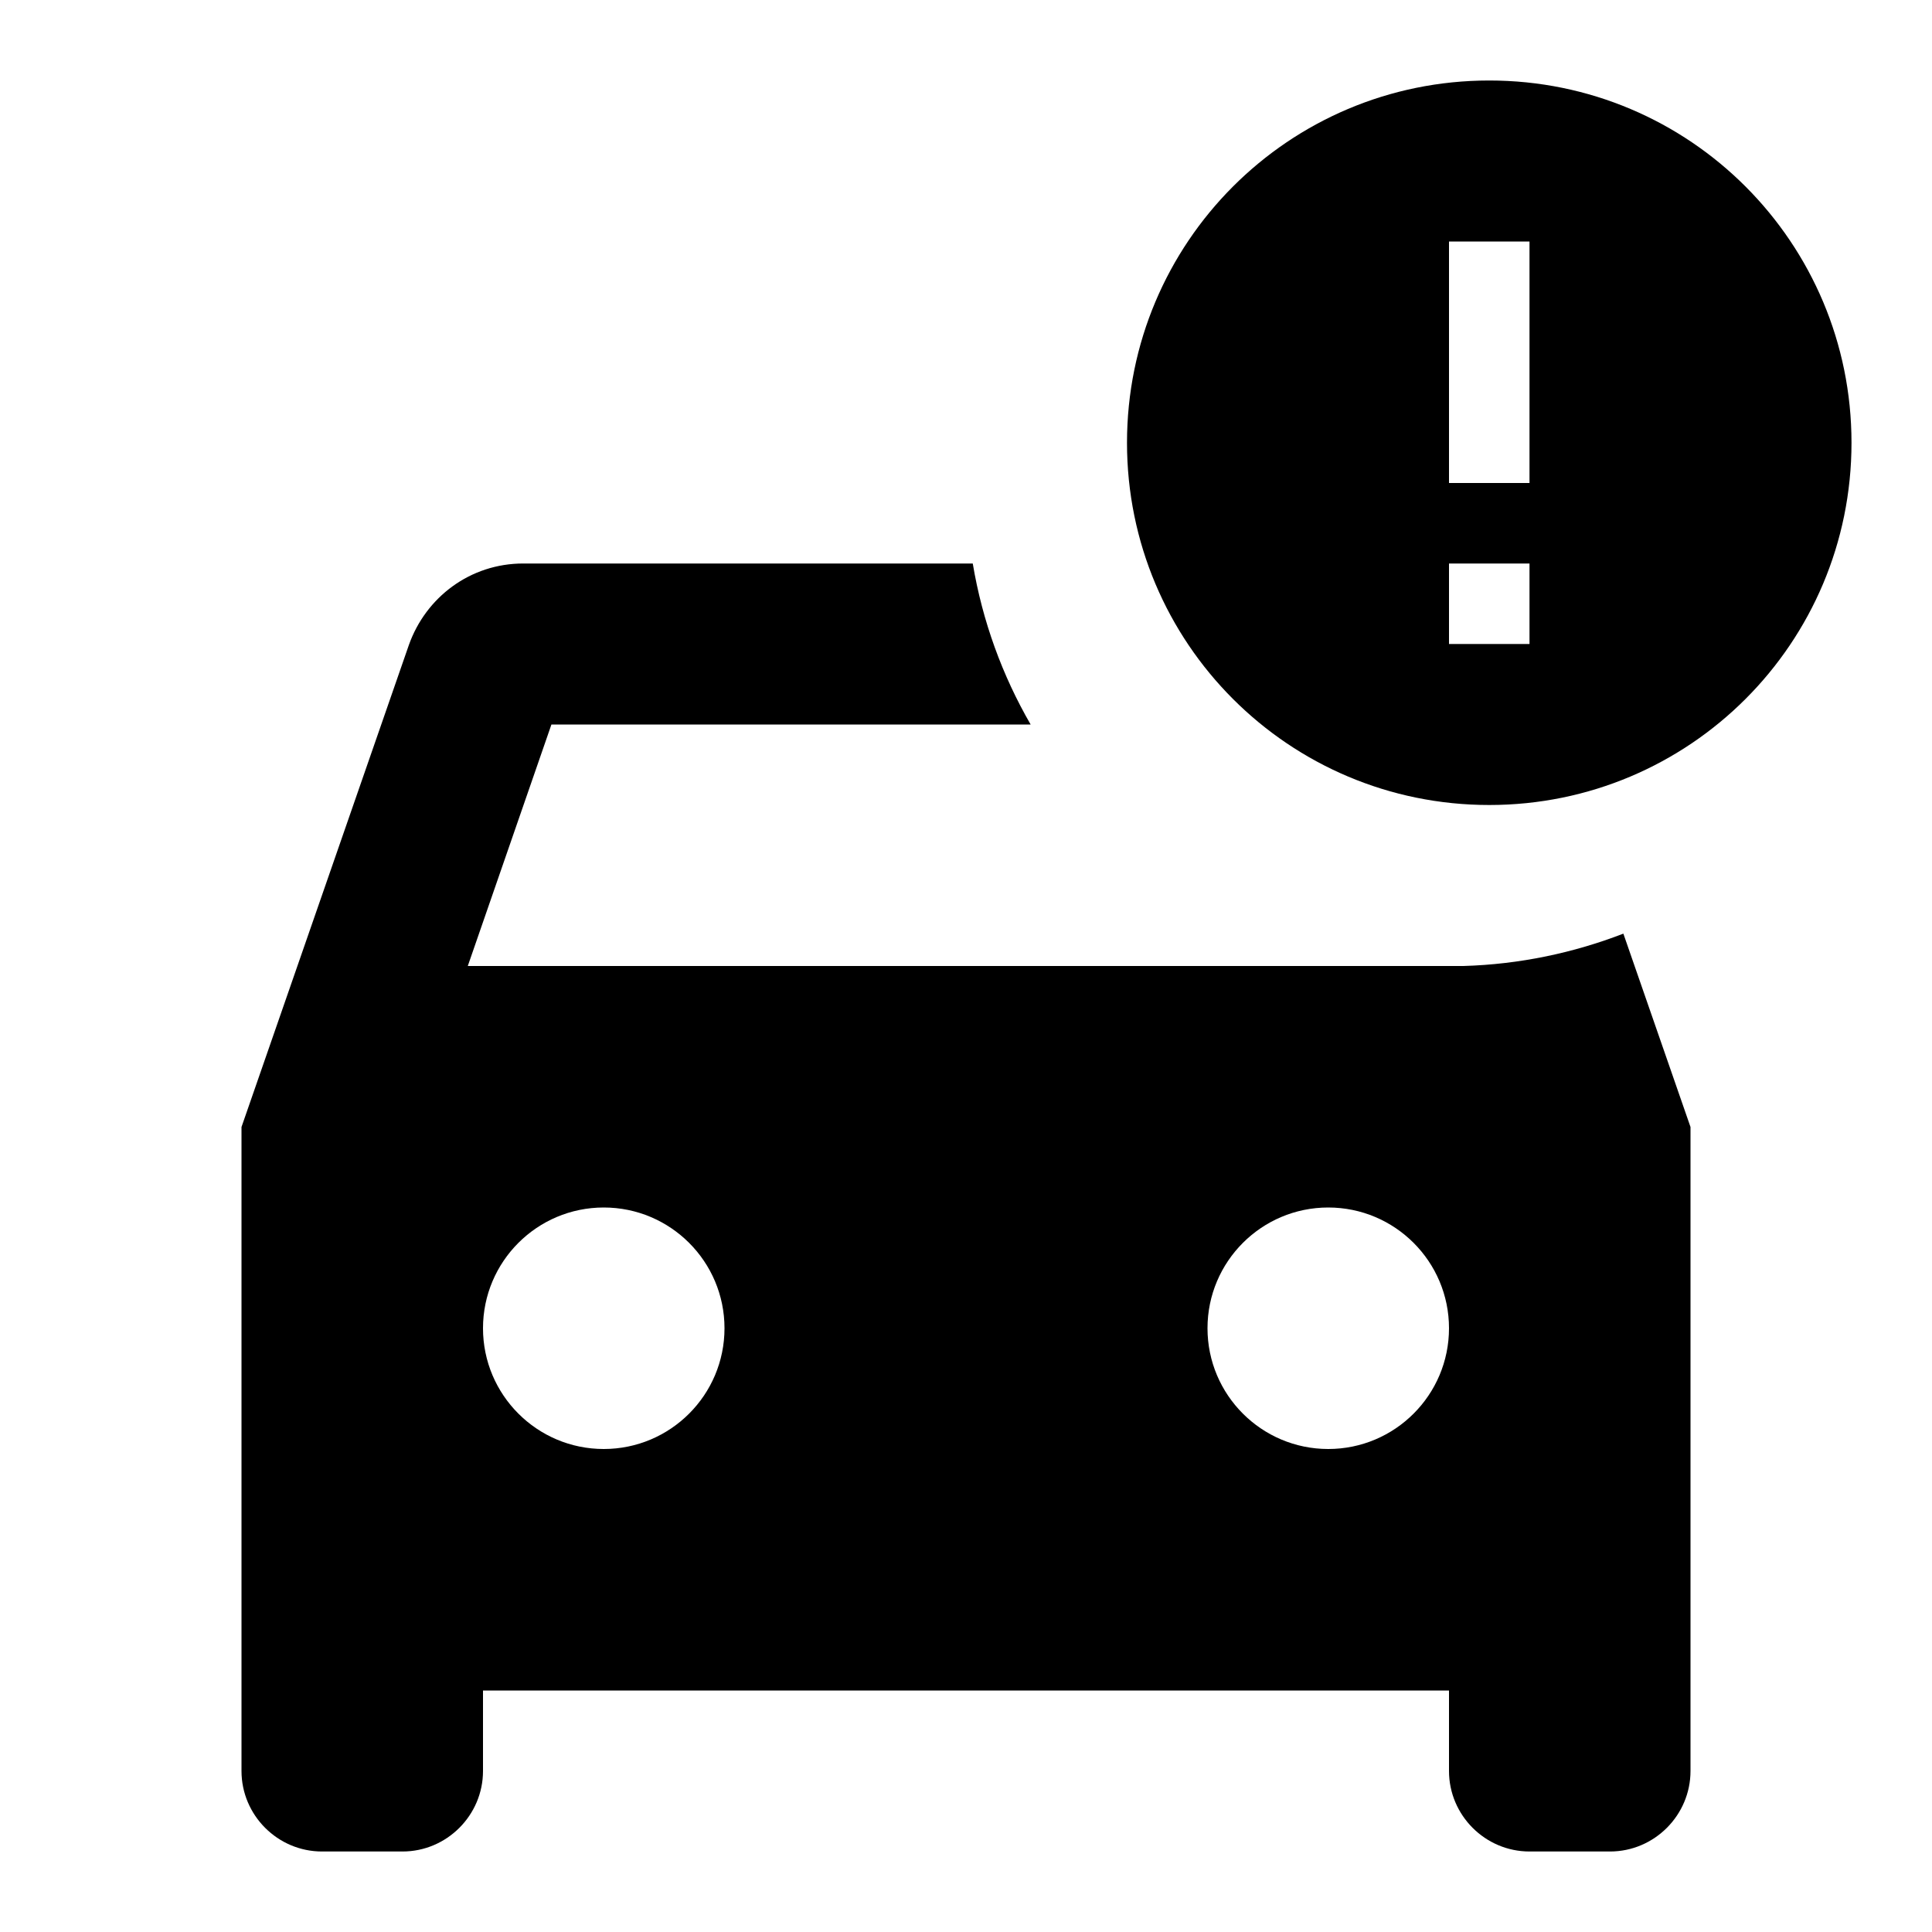
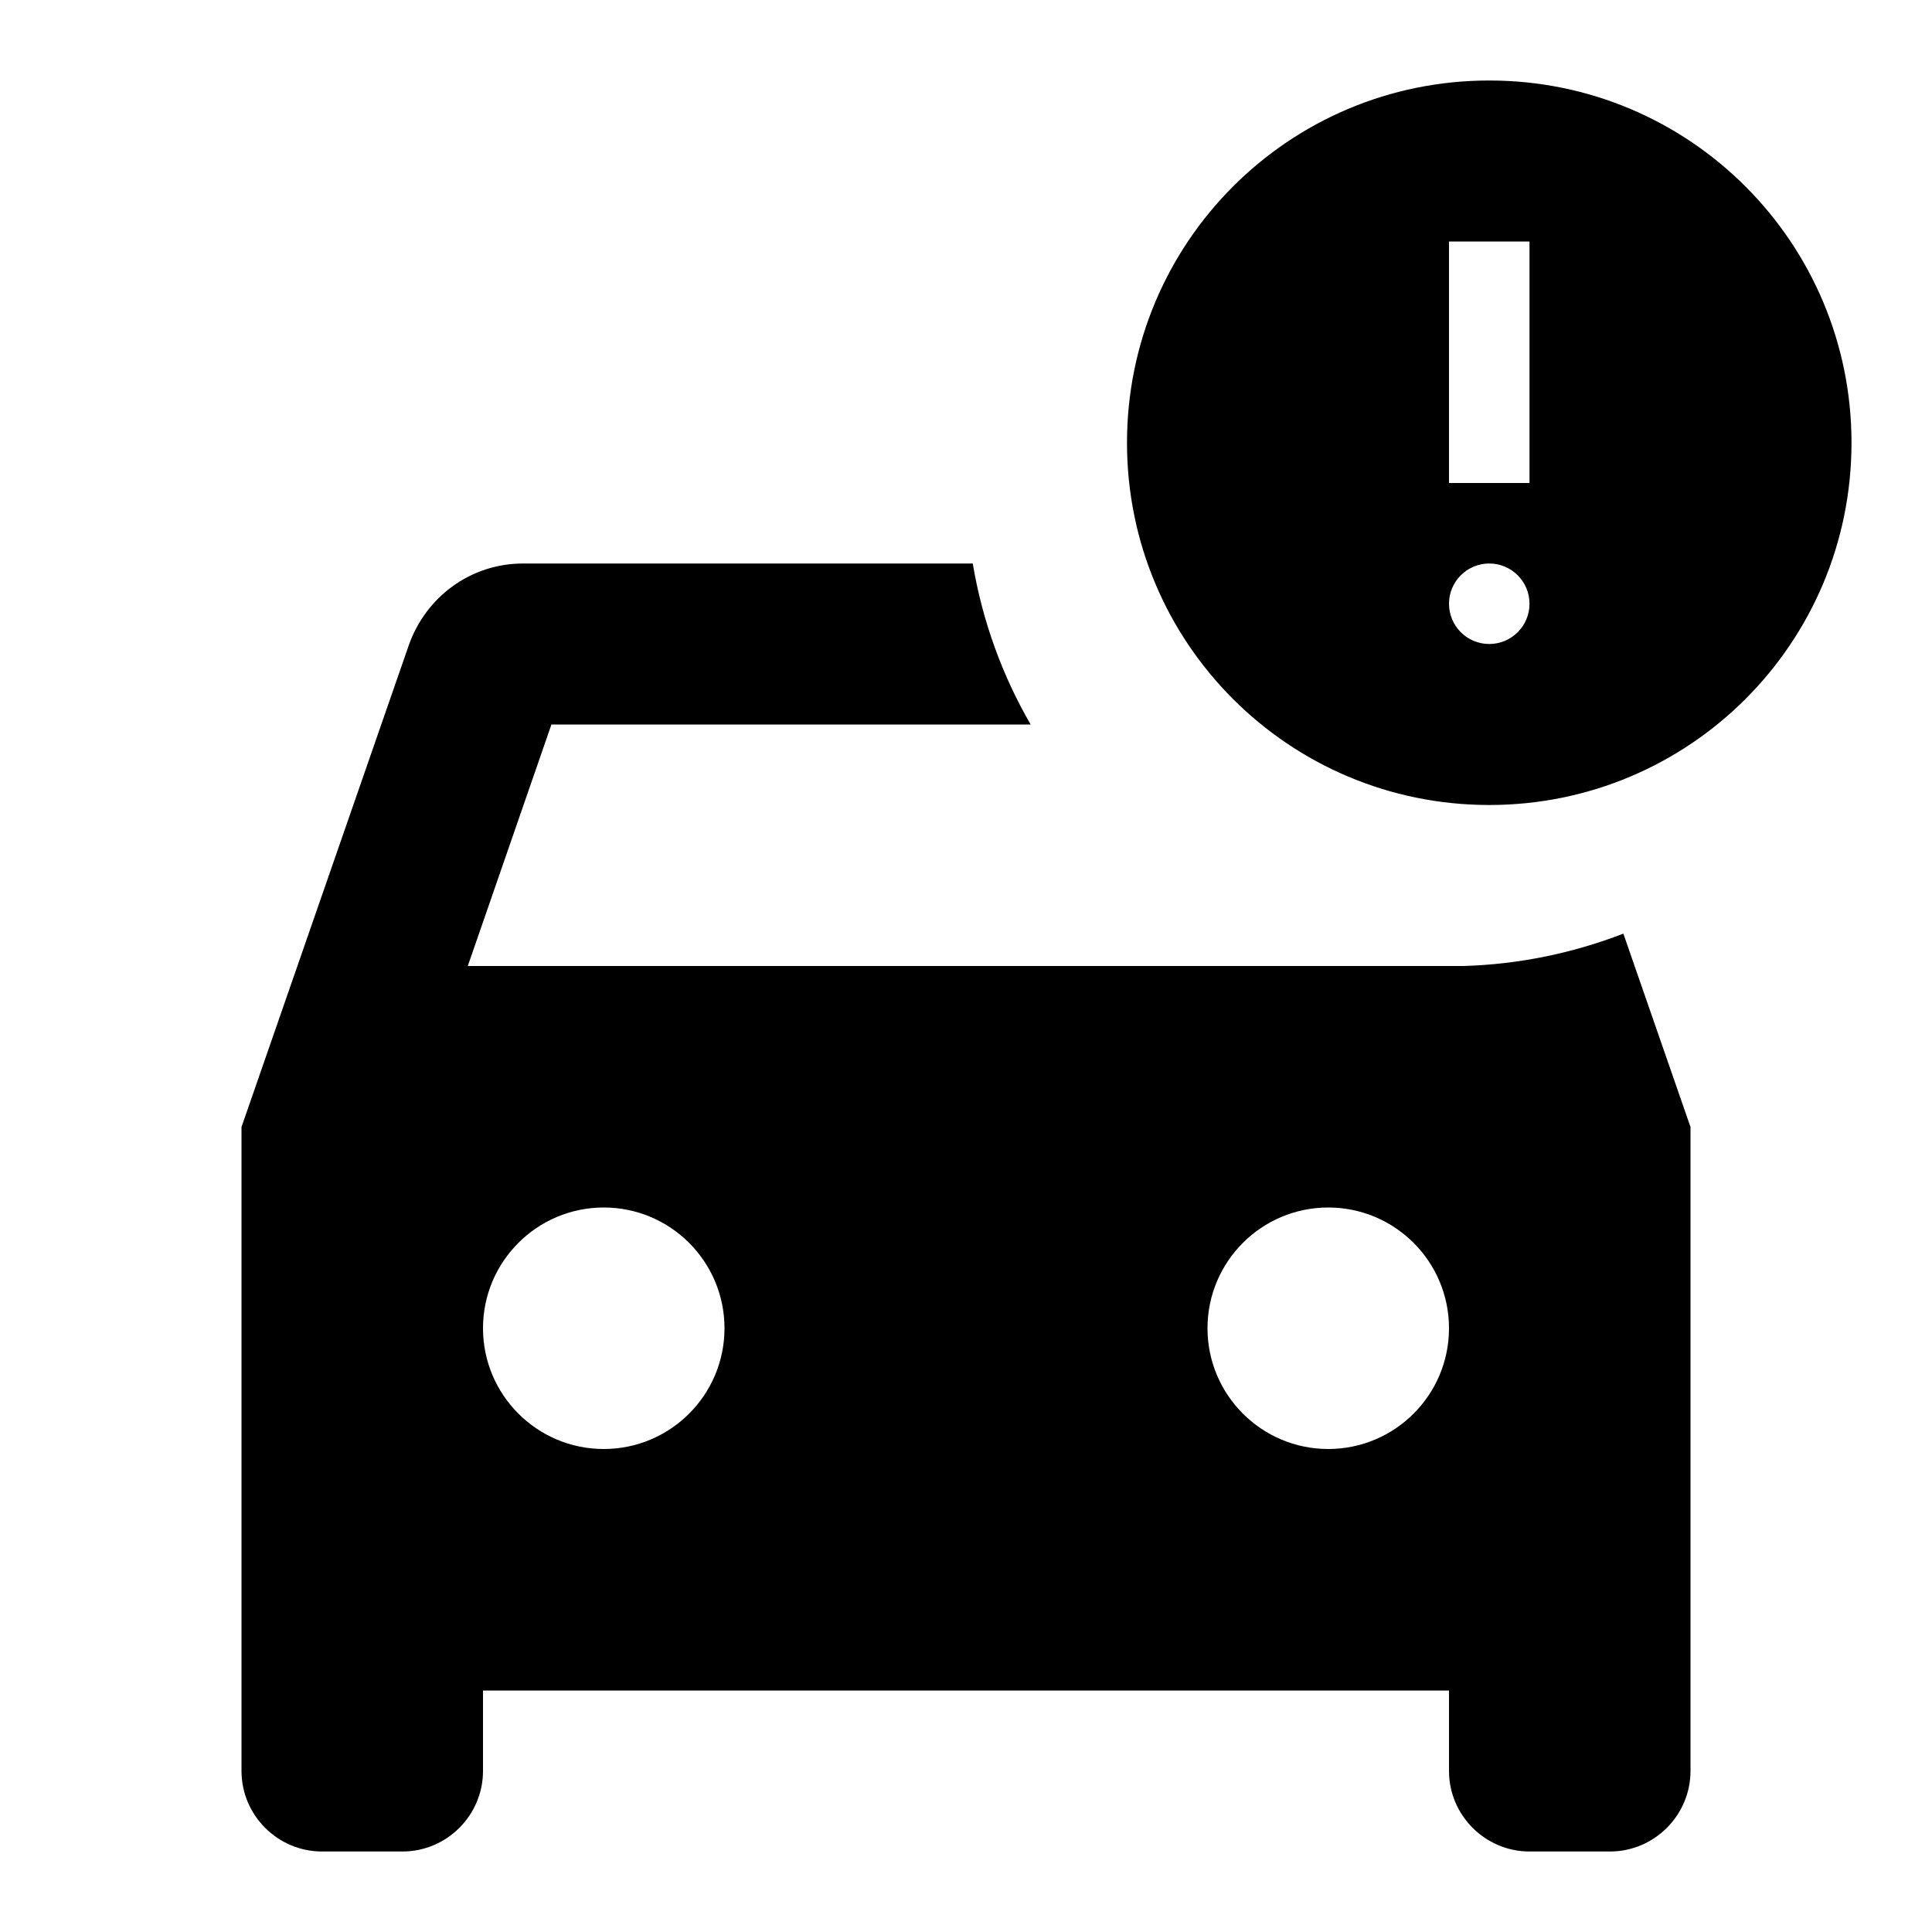
<svg xmlns="http://www.w3.org/2000/svg" id="svg1" version="1.1" viewBox="0 0 24 24">
-   <path id="path1" d="m18.5 1c-2.494 0-4.5 2.017-4.5 4.5 0 2.488 2.011 4.5 4.5 4.5 2.488 0 4.5-2.011 4.5-4.5 0-2.483-2.006-4.5-4.5-4.5zm-0.5 2h1v3h-1v-3zm-11.5 4c-0.66 0-1.21 0.42-1.42 1.01l-2.08 5.99v8c0 0.55 0.45 1 1 1h1c0.55 0 1-0.45 1-1v-1h12v1c0 0.55 0.45 1 1 1h1c0.55 0 1-0.45 1-1v-8l-0.834-2.402c-0.619 0.239-1.289 0.382-1.988 0.402h-12.367l1.039-3h5.953c-0.351-0.607-0.599-1.282-0.719-2h-5.584zm11.5 0h1v1h-1v-1zm-10.5 8c0.828 0 1.5 0.672 1.5 1.5s-0.672 1.5-1.5 1.5-1.5-0.672-1.5-1.5 0.672-1.5 1.5-1.5zm9 0c0.828 0 1.5 0.672 1.5 1.5s-0.672 1.5-1.5 1.5-1.5-0.672-1.5-1.5 0.672-1.5 1.5-1.5z" />
+   <path id="path1" d="m18.5 1c-2.494 0-4.5 2.017-4.5 4.5 0 2.488 2.011 4.5 4.5 4.5 2.488 0 4.5-2.011 4.5-4.5 0-2.483-2.006-4.5-4.5-4.5zm-0.5 2h1v3h-1v-3zm-11.5 4c-0.66 0-1.21 0.42-1.42 1.01l-2.08 5.99v8c0 0.55 0.45 1 1 1h1c0.55 0 1-0.45 1-1v-1h12v1c0 0.55 0.45 1 1 1h1c0.55 0 1-0.45 1-1v-8l-0.834-2.402c-0.619 0.239-1.289 0.382-1.988 0.402h-12.367l1.039-3h5.953c-0.351-0.607-0.599-1.282-0.719-2h-5.584zm12 0a0.5 0.5 0 0 1 0.5 0.5 0.5 0.5 0 0 1-0.5 0.5 0.5 0.5 0 0 1-0.5-0.5 0.5 0.5 0 0 1 0.5-0.5zm-11 8c0.828 0 1.5 0.672 1.5 1.5s-0.672 1.5-1.5 1.5-1.5-0.672-1.5-1.5 0.672-1.5 1.5-1.5zm9 0c0.828 0 1.5 0.672 1.5 1.5s-0.672 1.5-1.5 1.5-1.5-0.672-1.5-1.5 0.672-1.5 1.5-1.5z" />
</svg>
